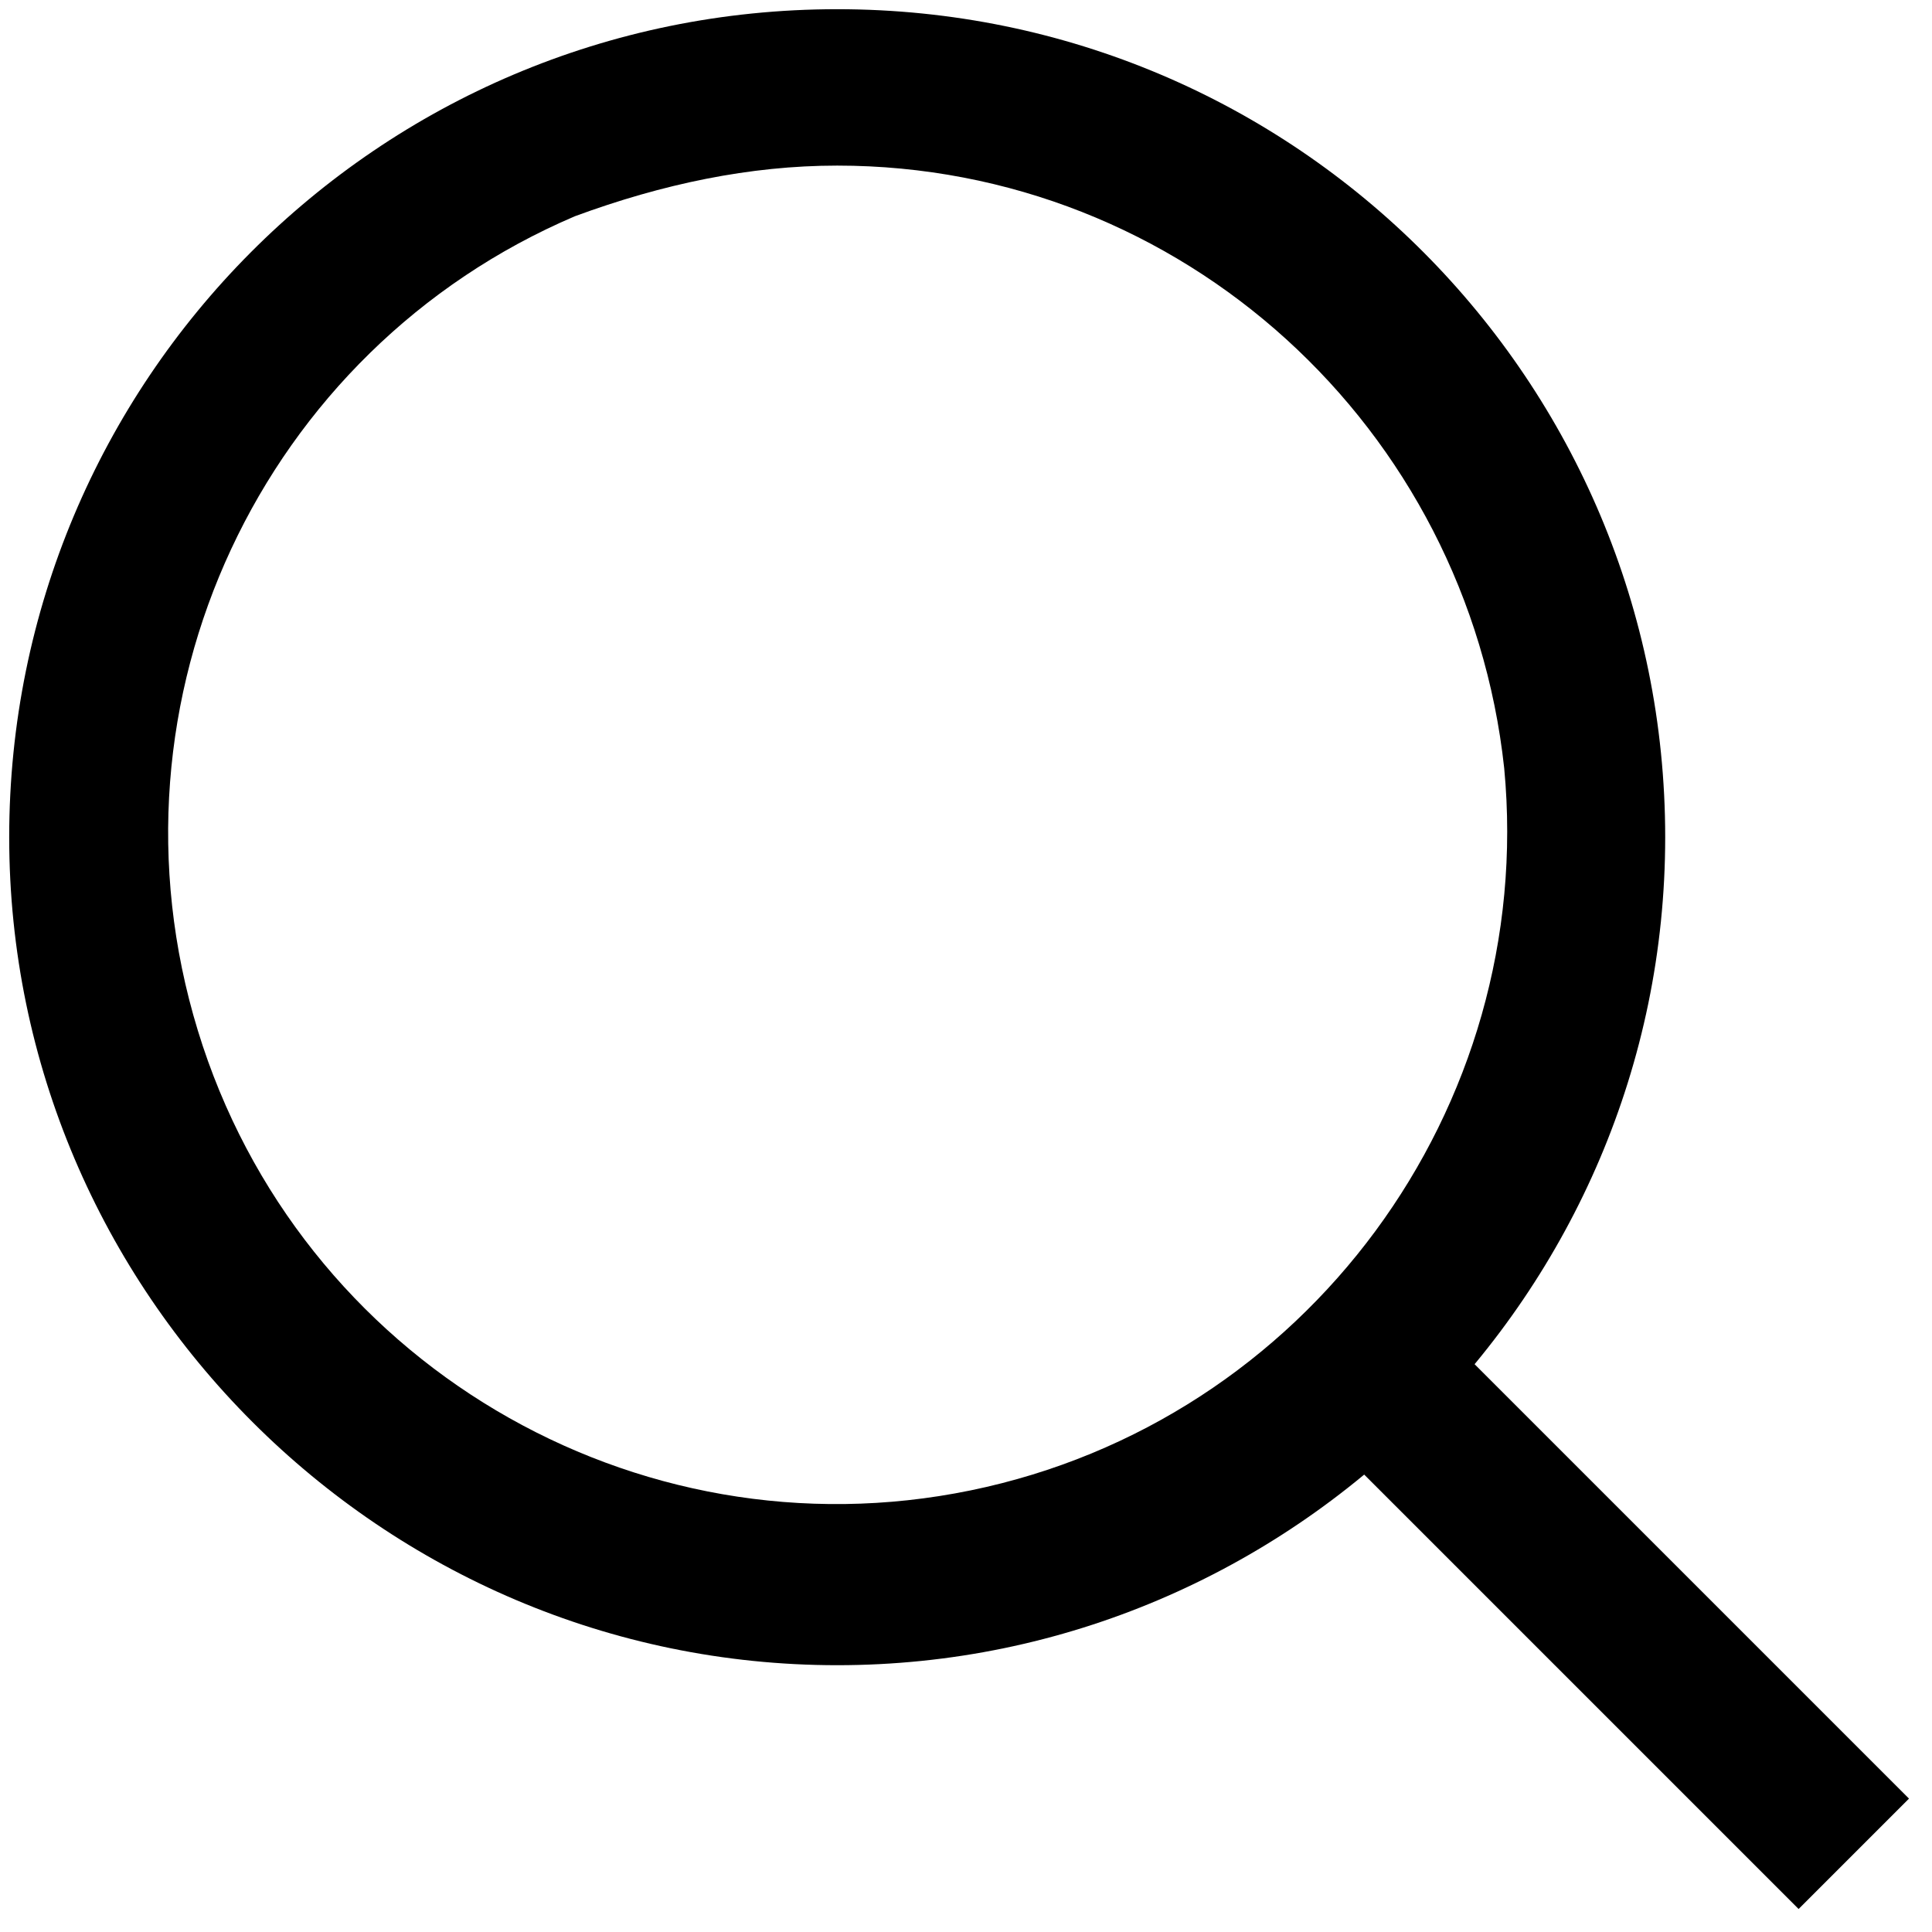
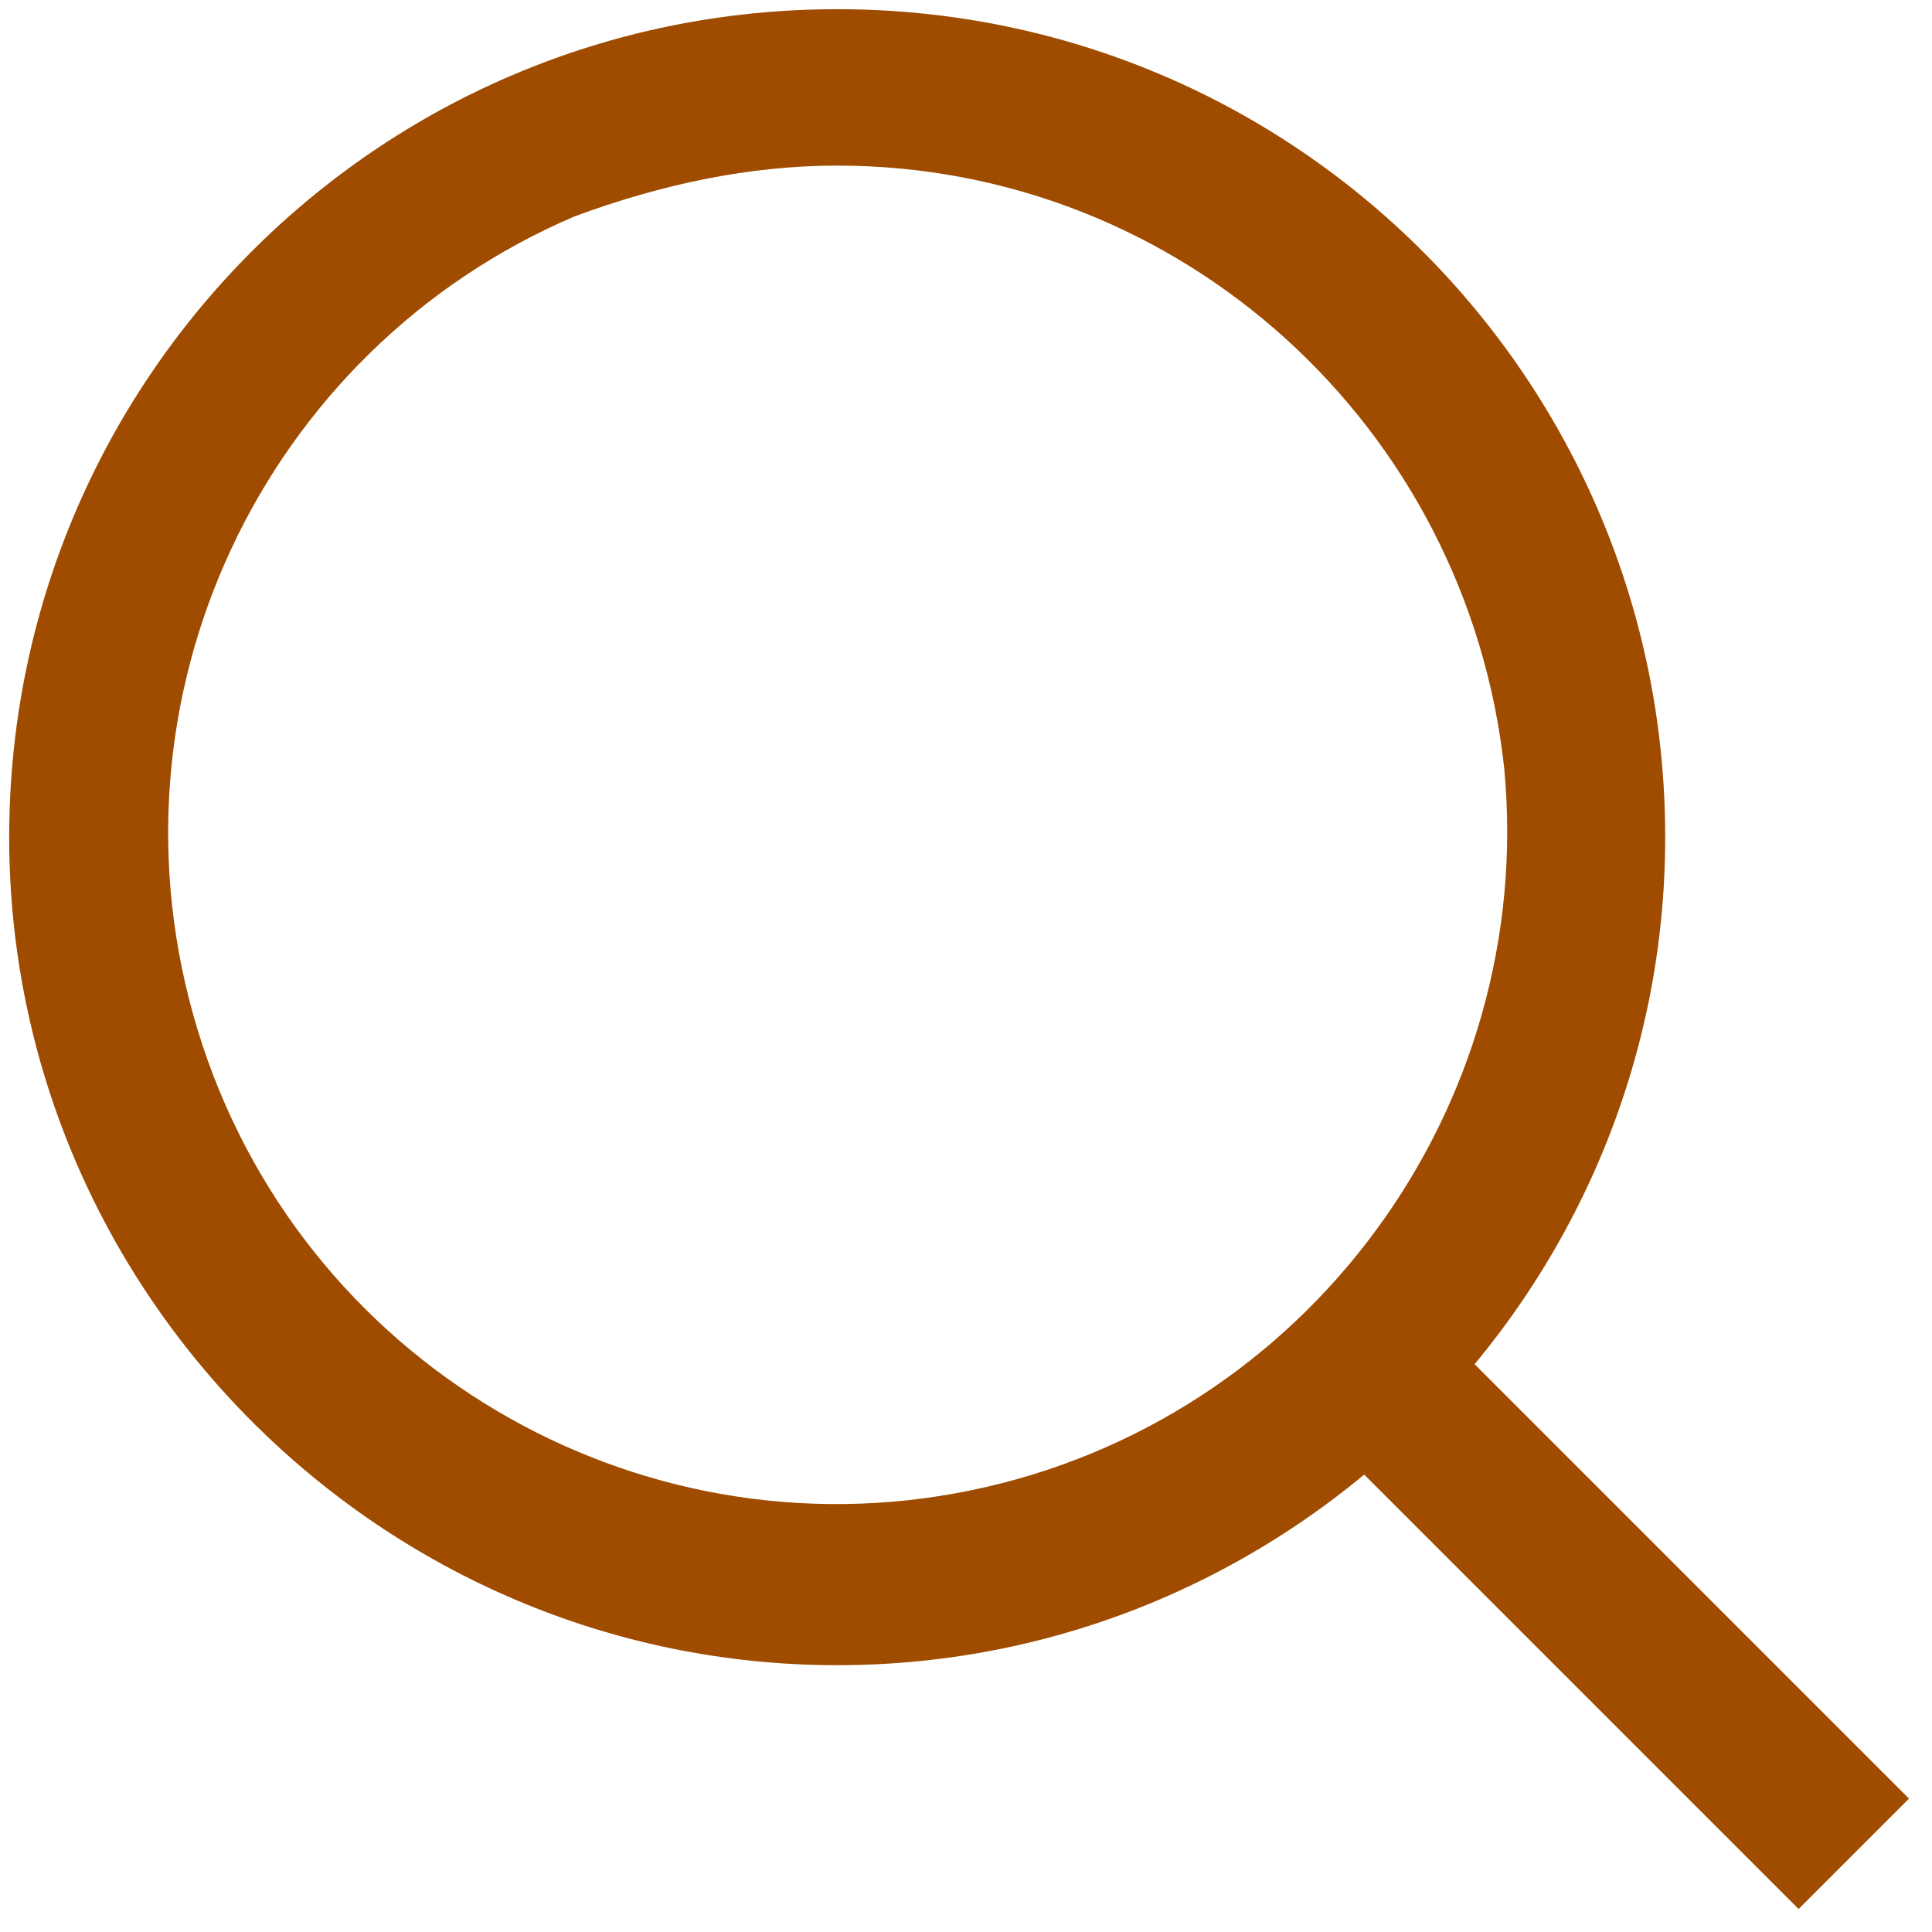
<svg xmlns="http://www.w3.org/2000/svg" width="50px" height="50px" version="1.1" id="图层_1" x="0px" y="0px" viewBox="0 0 42 42" style="enable-background:new 0 0 42 42;" xml:space="preserve">
  <style type="text/css">
	.st0{fill-opacity:0;}
</style>
  <g id="Page-1">
    <g id="画板" transform="translate(-357, -836)">
      <g id="查询" transform="translate(350, 829)">
        <rect id="矩形" class="st0" width="55" height="55" />
-         <path id="形状" d="M25.2,10.6c7.5,0,13.7,5.7,14.5,13.1c0.7,7.4-4.3,14.2-11.6,15.7c-7.3,1.5-14.6-2.8-16.8-10     s1.4-14.8,8.2-17.7C21.4,11,23.3,10.6,25.2,10.6z M25.2,7.2c-10,0-18,8.1-18,18s8.1,18,18,18s18-8.1,18-18S35.2,7.2,25.2,7.2z      M38.5,36.1l-2.4,2.4l10,10l2.4-2.4L38.5,36.1z" />
+         <path id="形状" d="M25.2,10.6c7.5,0,13.7,5.7,14.5,13.1c0.7,7.4-4.3,14.2-11.6,15.7c-7.3,1.5-14.6-2.8-16.8-10     s1.4-14.8,8.2-17.7C21.4,11,23.3,10.6,25.2,10.6z M25.2,7.2c-10,0-18,8.1-18,18s8.1,18,18,18s18-8.1,18-18S35.2,7.2,25.2,7.2z      M38.5,36.1l-2.4,2.4l10,10l2.4-2.4L38.5,36.1z" style="fill:#9F4B00" />
      </g>
    </g>
  </g>
</svg>
